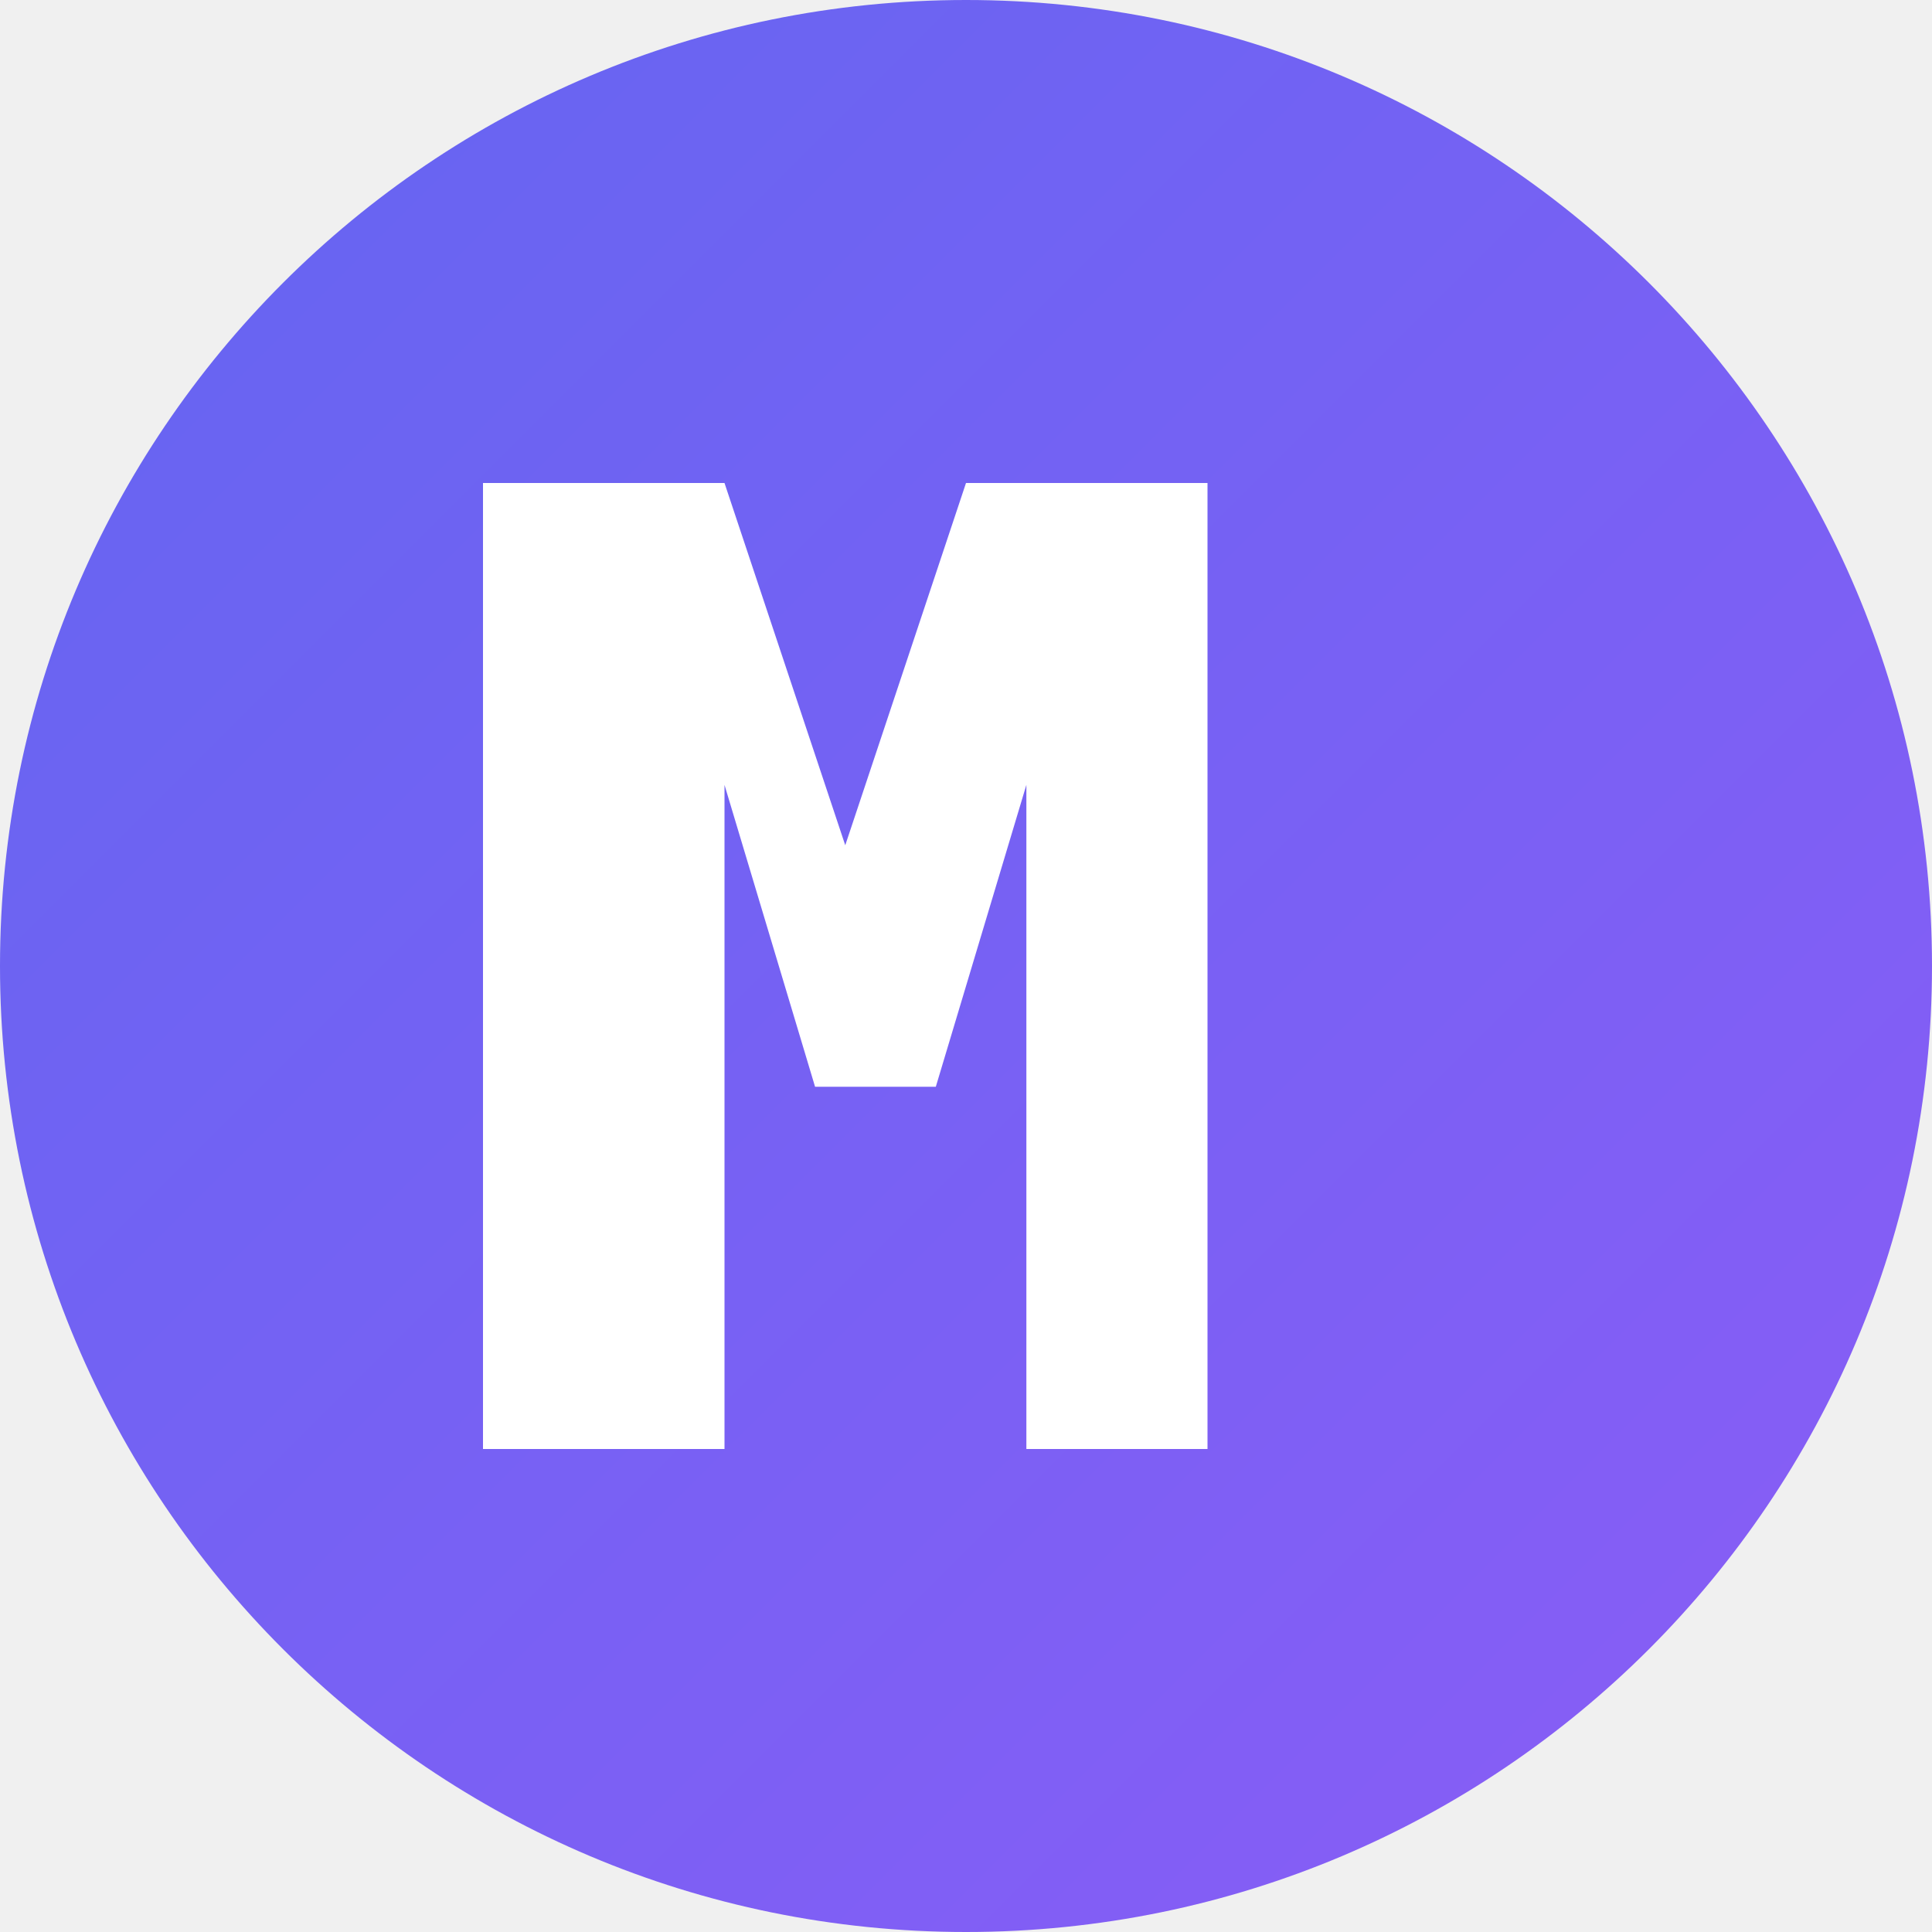
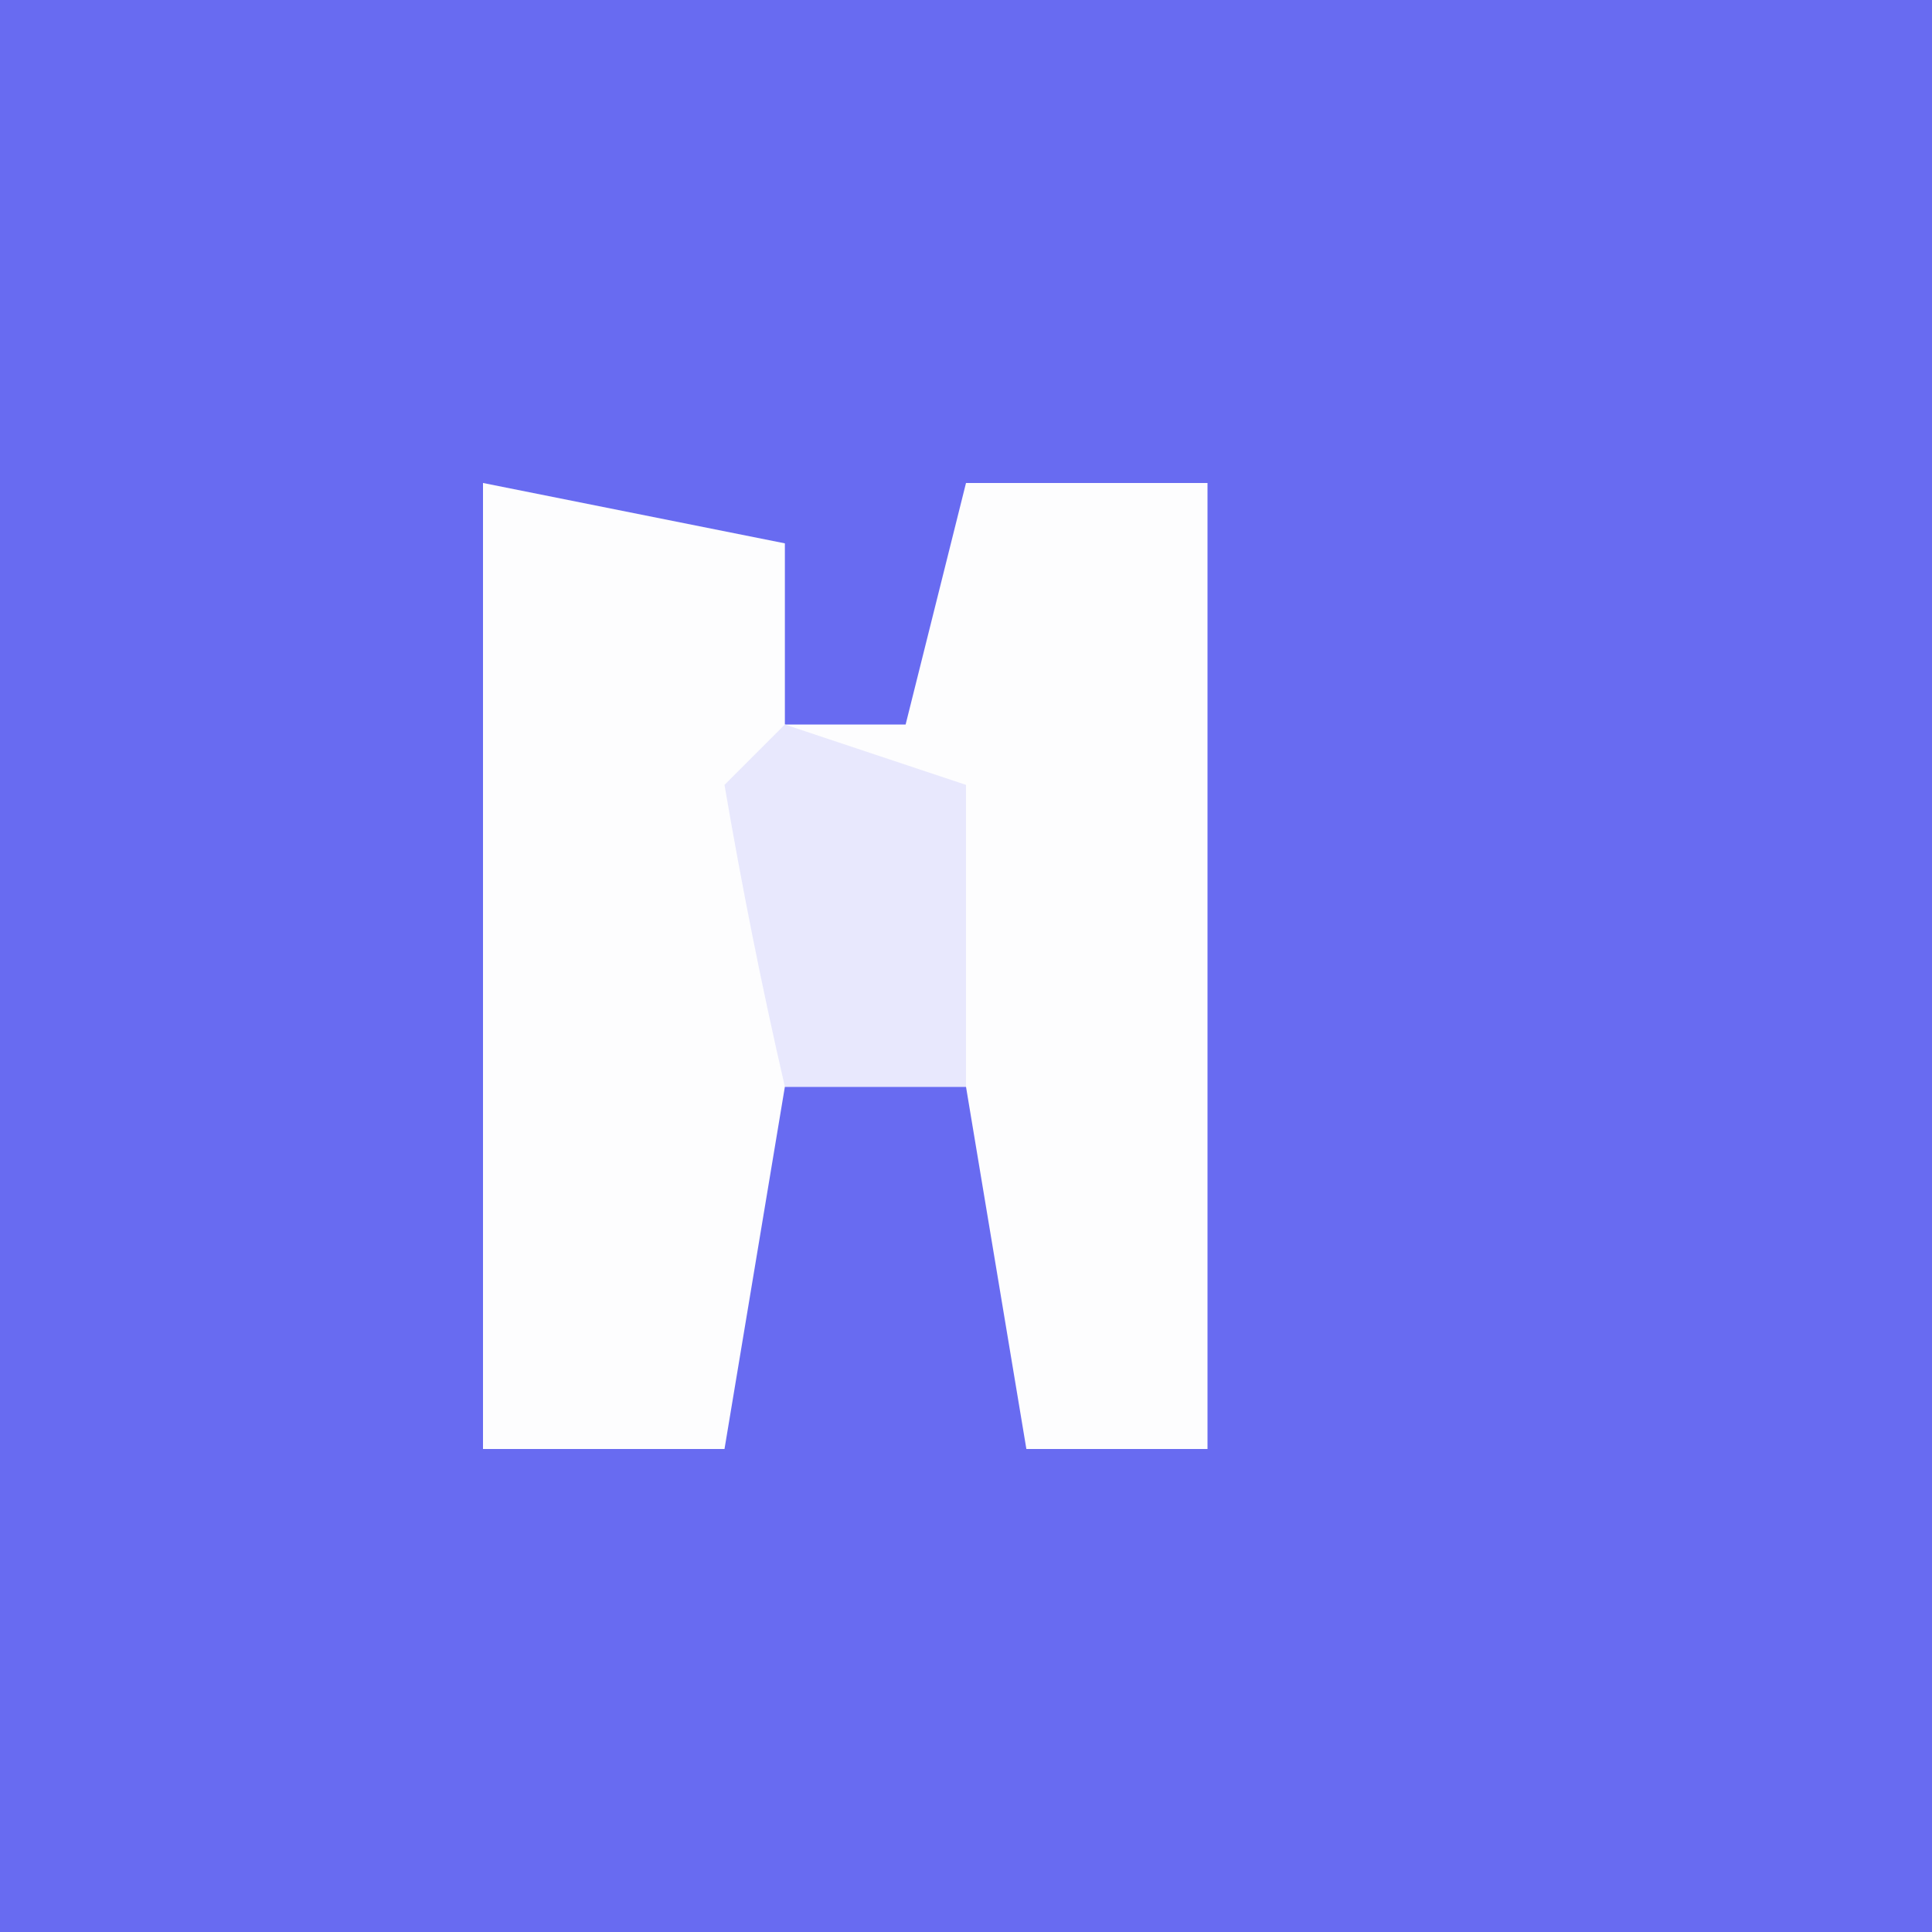
- <svg xmlns="http://www.w3.org/2000/svg" width="32" height="32" viewBox="0 0 32 32" fill="none">
-   <circle cx="16" cy="16" r="16" fill="url(#faviconGradient)" />
-   <path d="M8 24V8h4l2 6 2-6h4v16h-3V13l-1.5 5h-2L12 13v11H8z" fill="white" font-weight="700" />
-   <defs>
-     <linearGradient id="faviconGradient" x1="0%" y1="0%" x2="100%" y2="100%">
-       <stop offset="0%" style="stop-color:#6366f1;stop-opacity:1" />
-       <stop offset="100%" style="stop-color:#8b5cf6;stop-opacity:1" />
-     </linearGradient>
-   </defs>
+ <svg xmlns="http://www.w3.org/2000/svg" version="1.1" width="32" height="32">
+   <path d="M0 0 C10.56 0 21.12 0 32 0 C32 10.56 32 21.12 32 32 C21.44 32 10.88 32 0 32 C0 21.44 0 10.88 0 0 Z " fill="#686BF1" transform="translate(0,0)" />
+   <path d="M0 0 C2.475 0.495 2.475 0.495 5 1 C5 1.99 5 2.98 5 4 C5.66 4 6.32 4 7 4 C7.33 2.68 7.66 1.36 8 0 C9.32 0 10.64 0 12 0 C12 5.28 12 10.56 12 16 C11.01 16 10.02 16 9 16 C8.67 14.02 8.34 12.04 8 10 C7.01 10 6.02 10 5 10 C4.67 11.98 4.34 13.96 4 16 C2.68 16 1.36 16 0 16 C0 10.72 0 5.44 0 0 Z " fill="#FDFDFE" transform="translate(8,8)" />
+   <path d="M0 0 C0.99 0.33 1.98 0.66 3 1 C3 2.65 3 4.3 3 6 C2.01 6 1.02 6 0 6 C-0.382 4.344 -0.714 2.675 -1 1 C-0.67 0.67 -0.34 0.34 0 0 Z " fill="#E8E8FD" transform="translate(13,12)" />
</svg>
